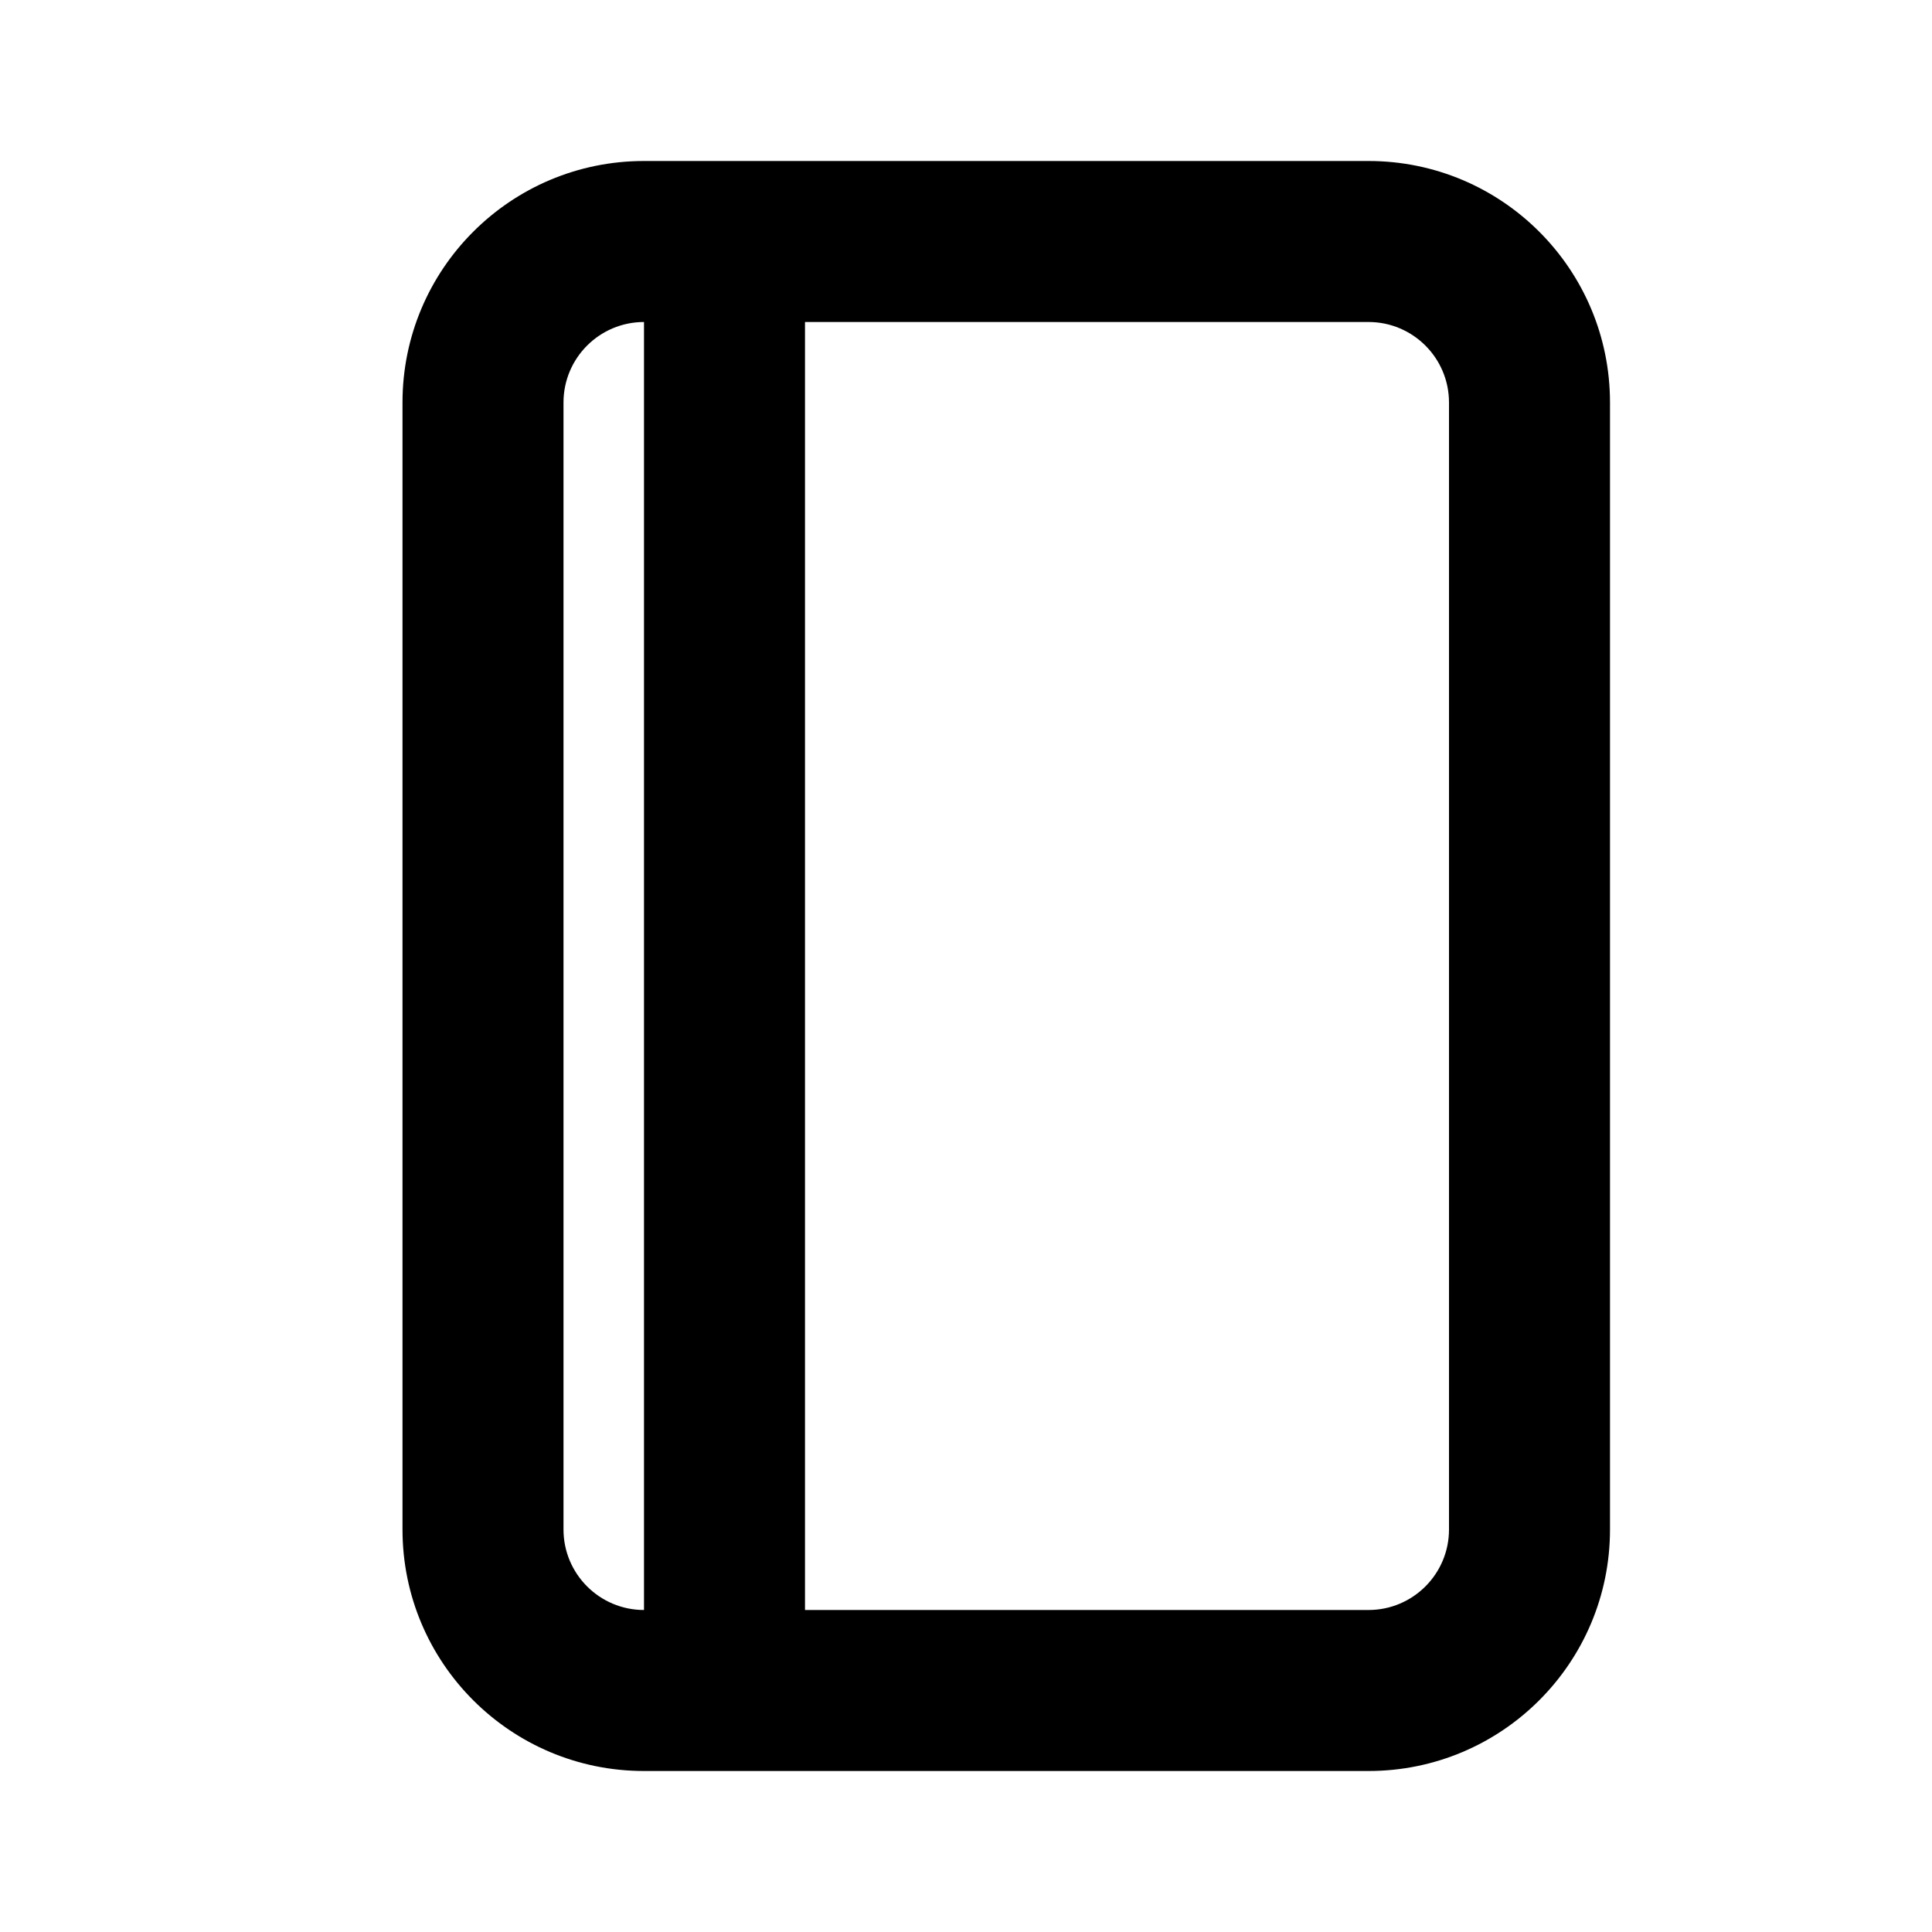
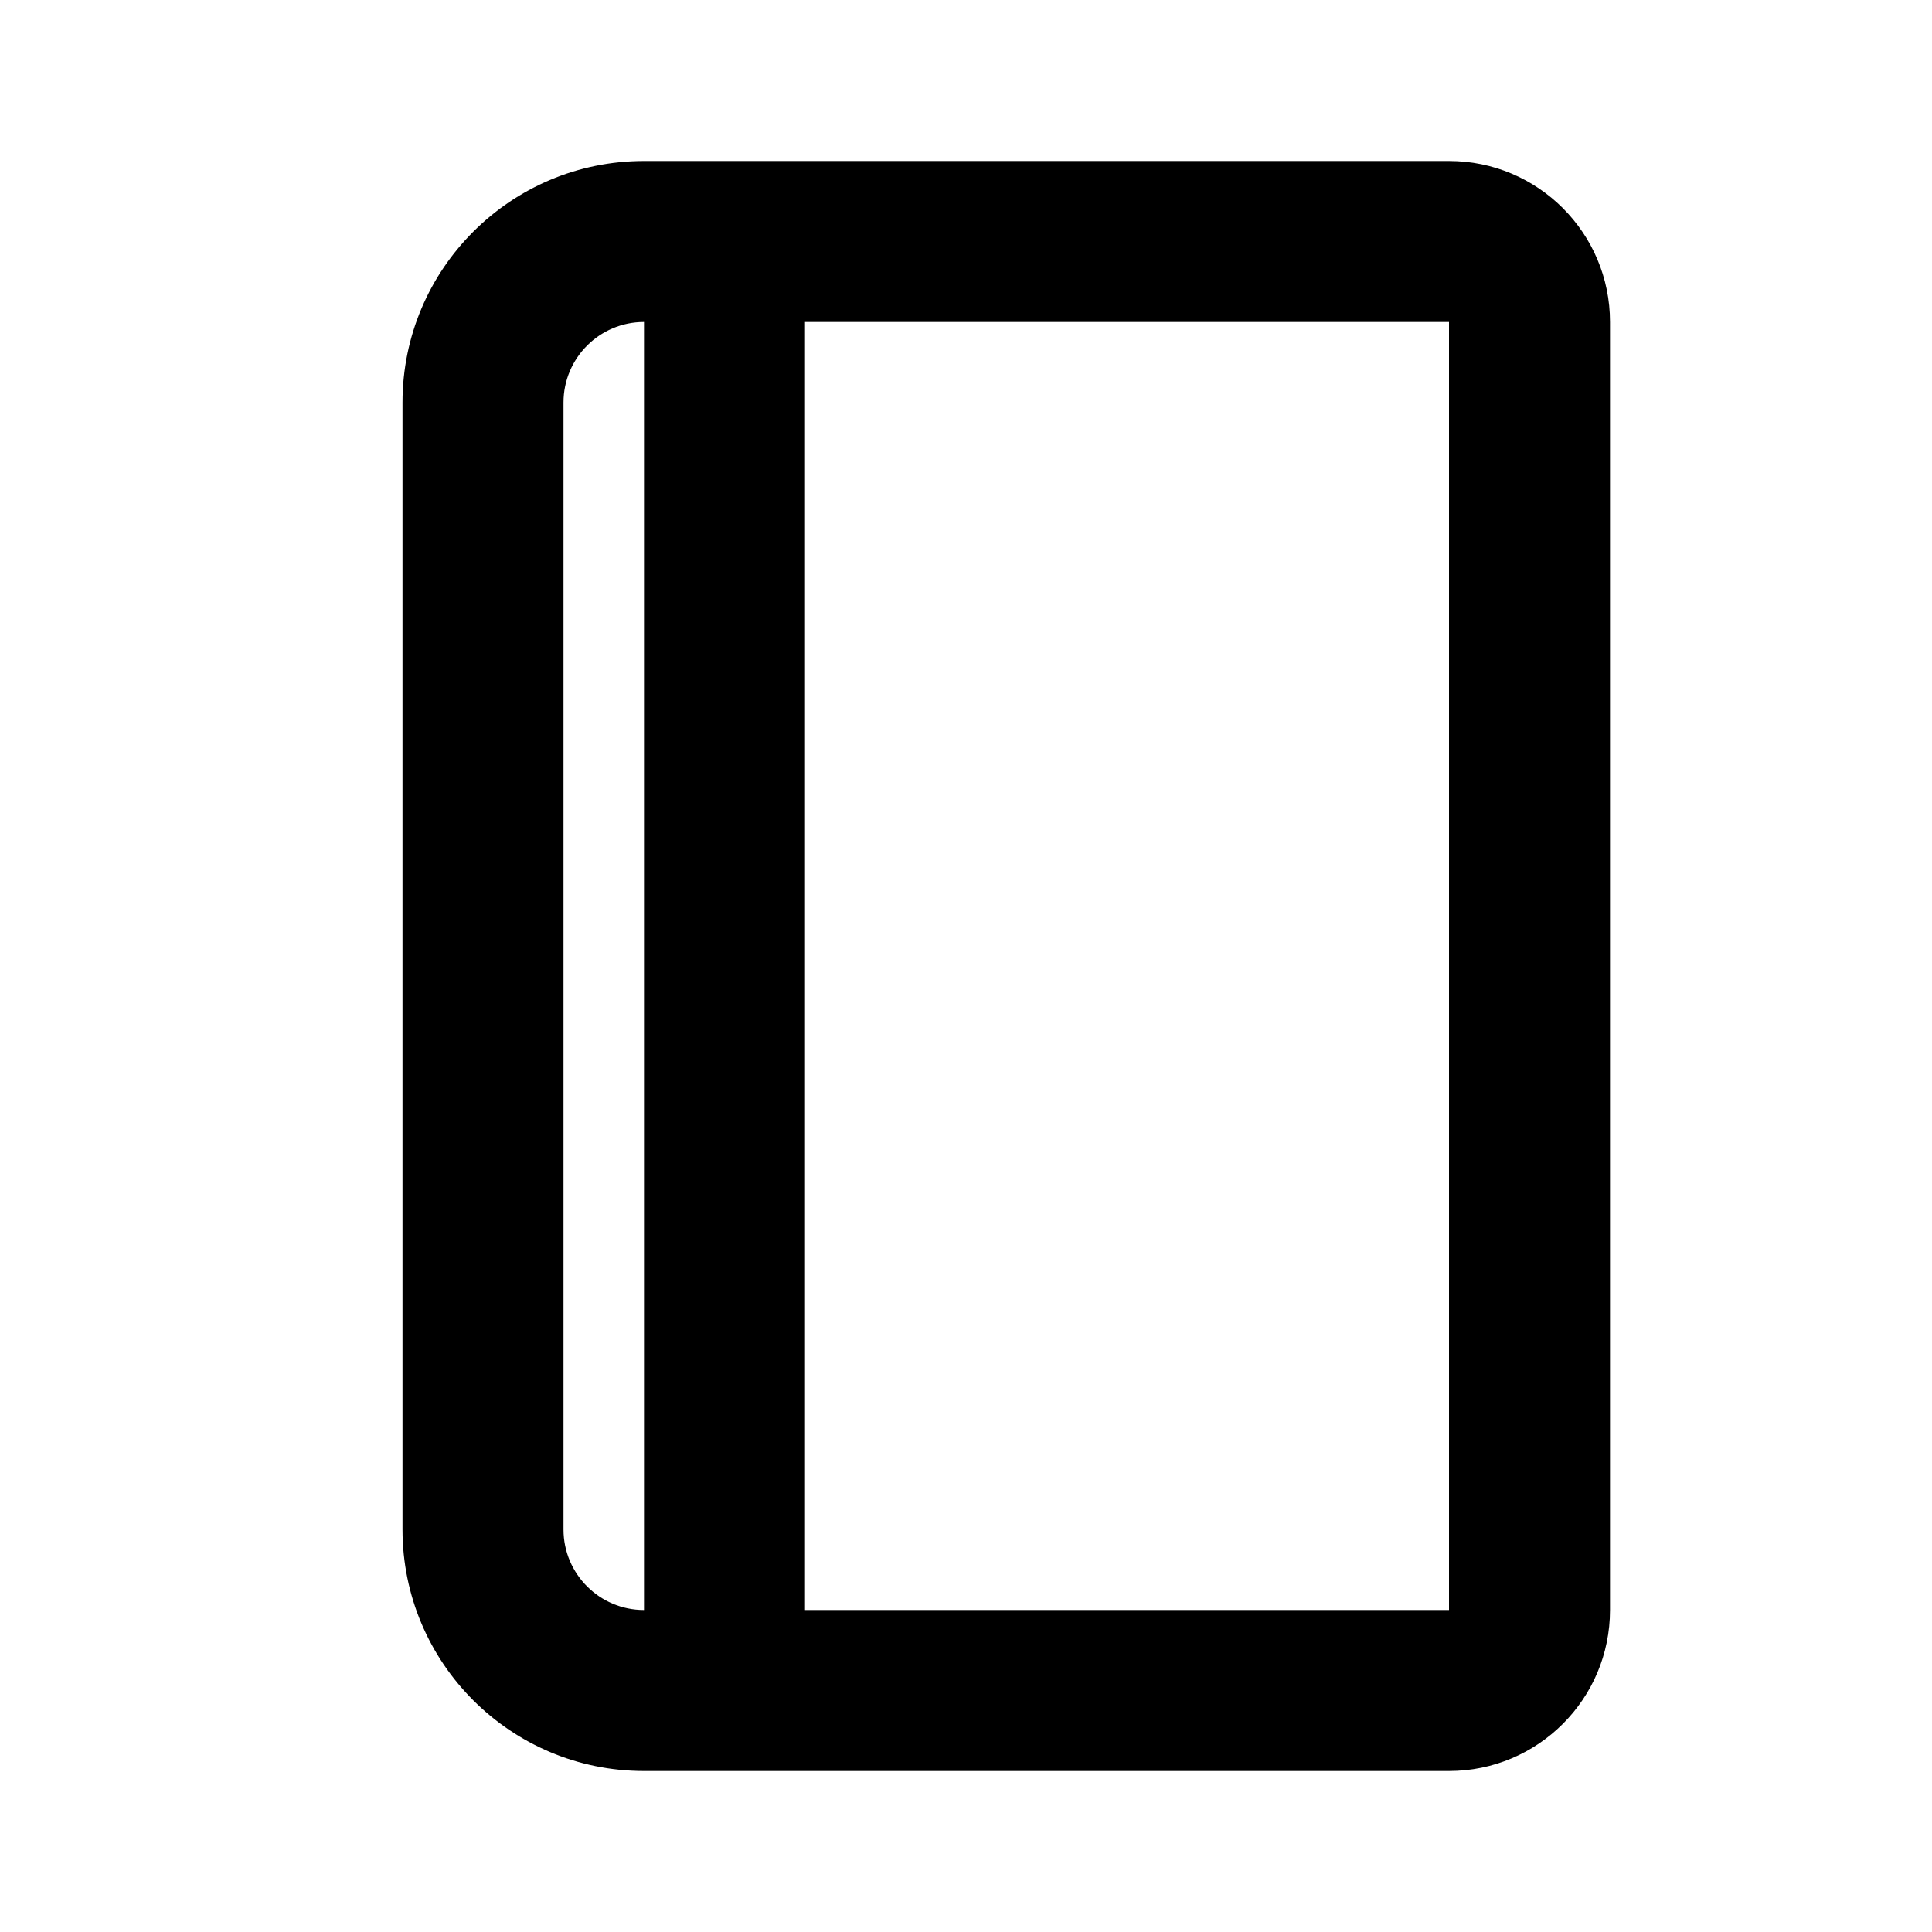
<svg xmlns="http://www.w3.org/2000/svg" width="24" height="24" viewBox="0 0 24 24" fill="none">
-   <path fill-rule="evenodd" clip-rule="evenodd" d="M7 5C7 4.448 7.448 4 8 4V20C7.448 20 7 19.552 7 19V5ZM10 20V4H17C17.552 4 18 4.448 18 5V19C18 19.552 17.552 20 17 20H10ZM9 22H8C6.343 22 5 20.657 5 19V5C5 3.343 6.343 2 8 2H9H17C18.657 2 20 3.343 20 5V19C20 20.657 18.657 22 17 22H9Z" fill="black" />
+   <path fill-rule="evenodd" clip-rule="evenodd" d="M7 5C7 4.448 7.448 4 8 4V20C7.448 20 7 19.552 7 19V5ZM10 20V4H18V20H10ZM9 22H8C6.343 22 5 20.657 5 19V5C5 3.343 6.343 2 8 2H9H18C19.105 2 20 2.895 20 4V20C20 21.105 19.105 22 18 22H9Z" fill="black" />
</svg>
